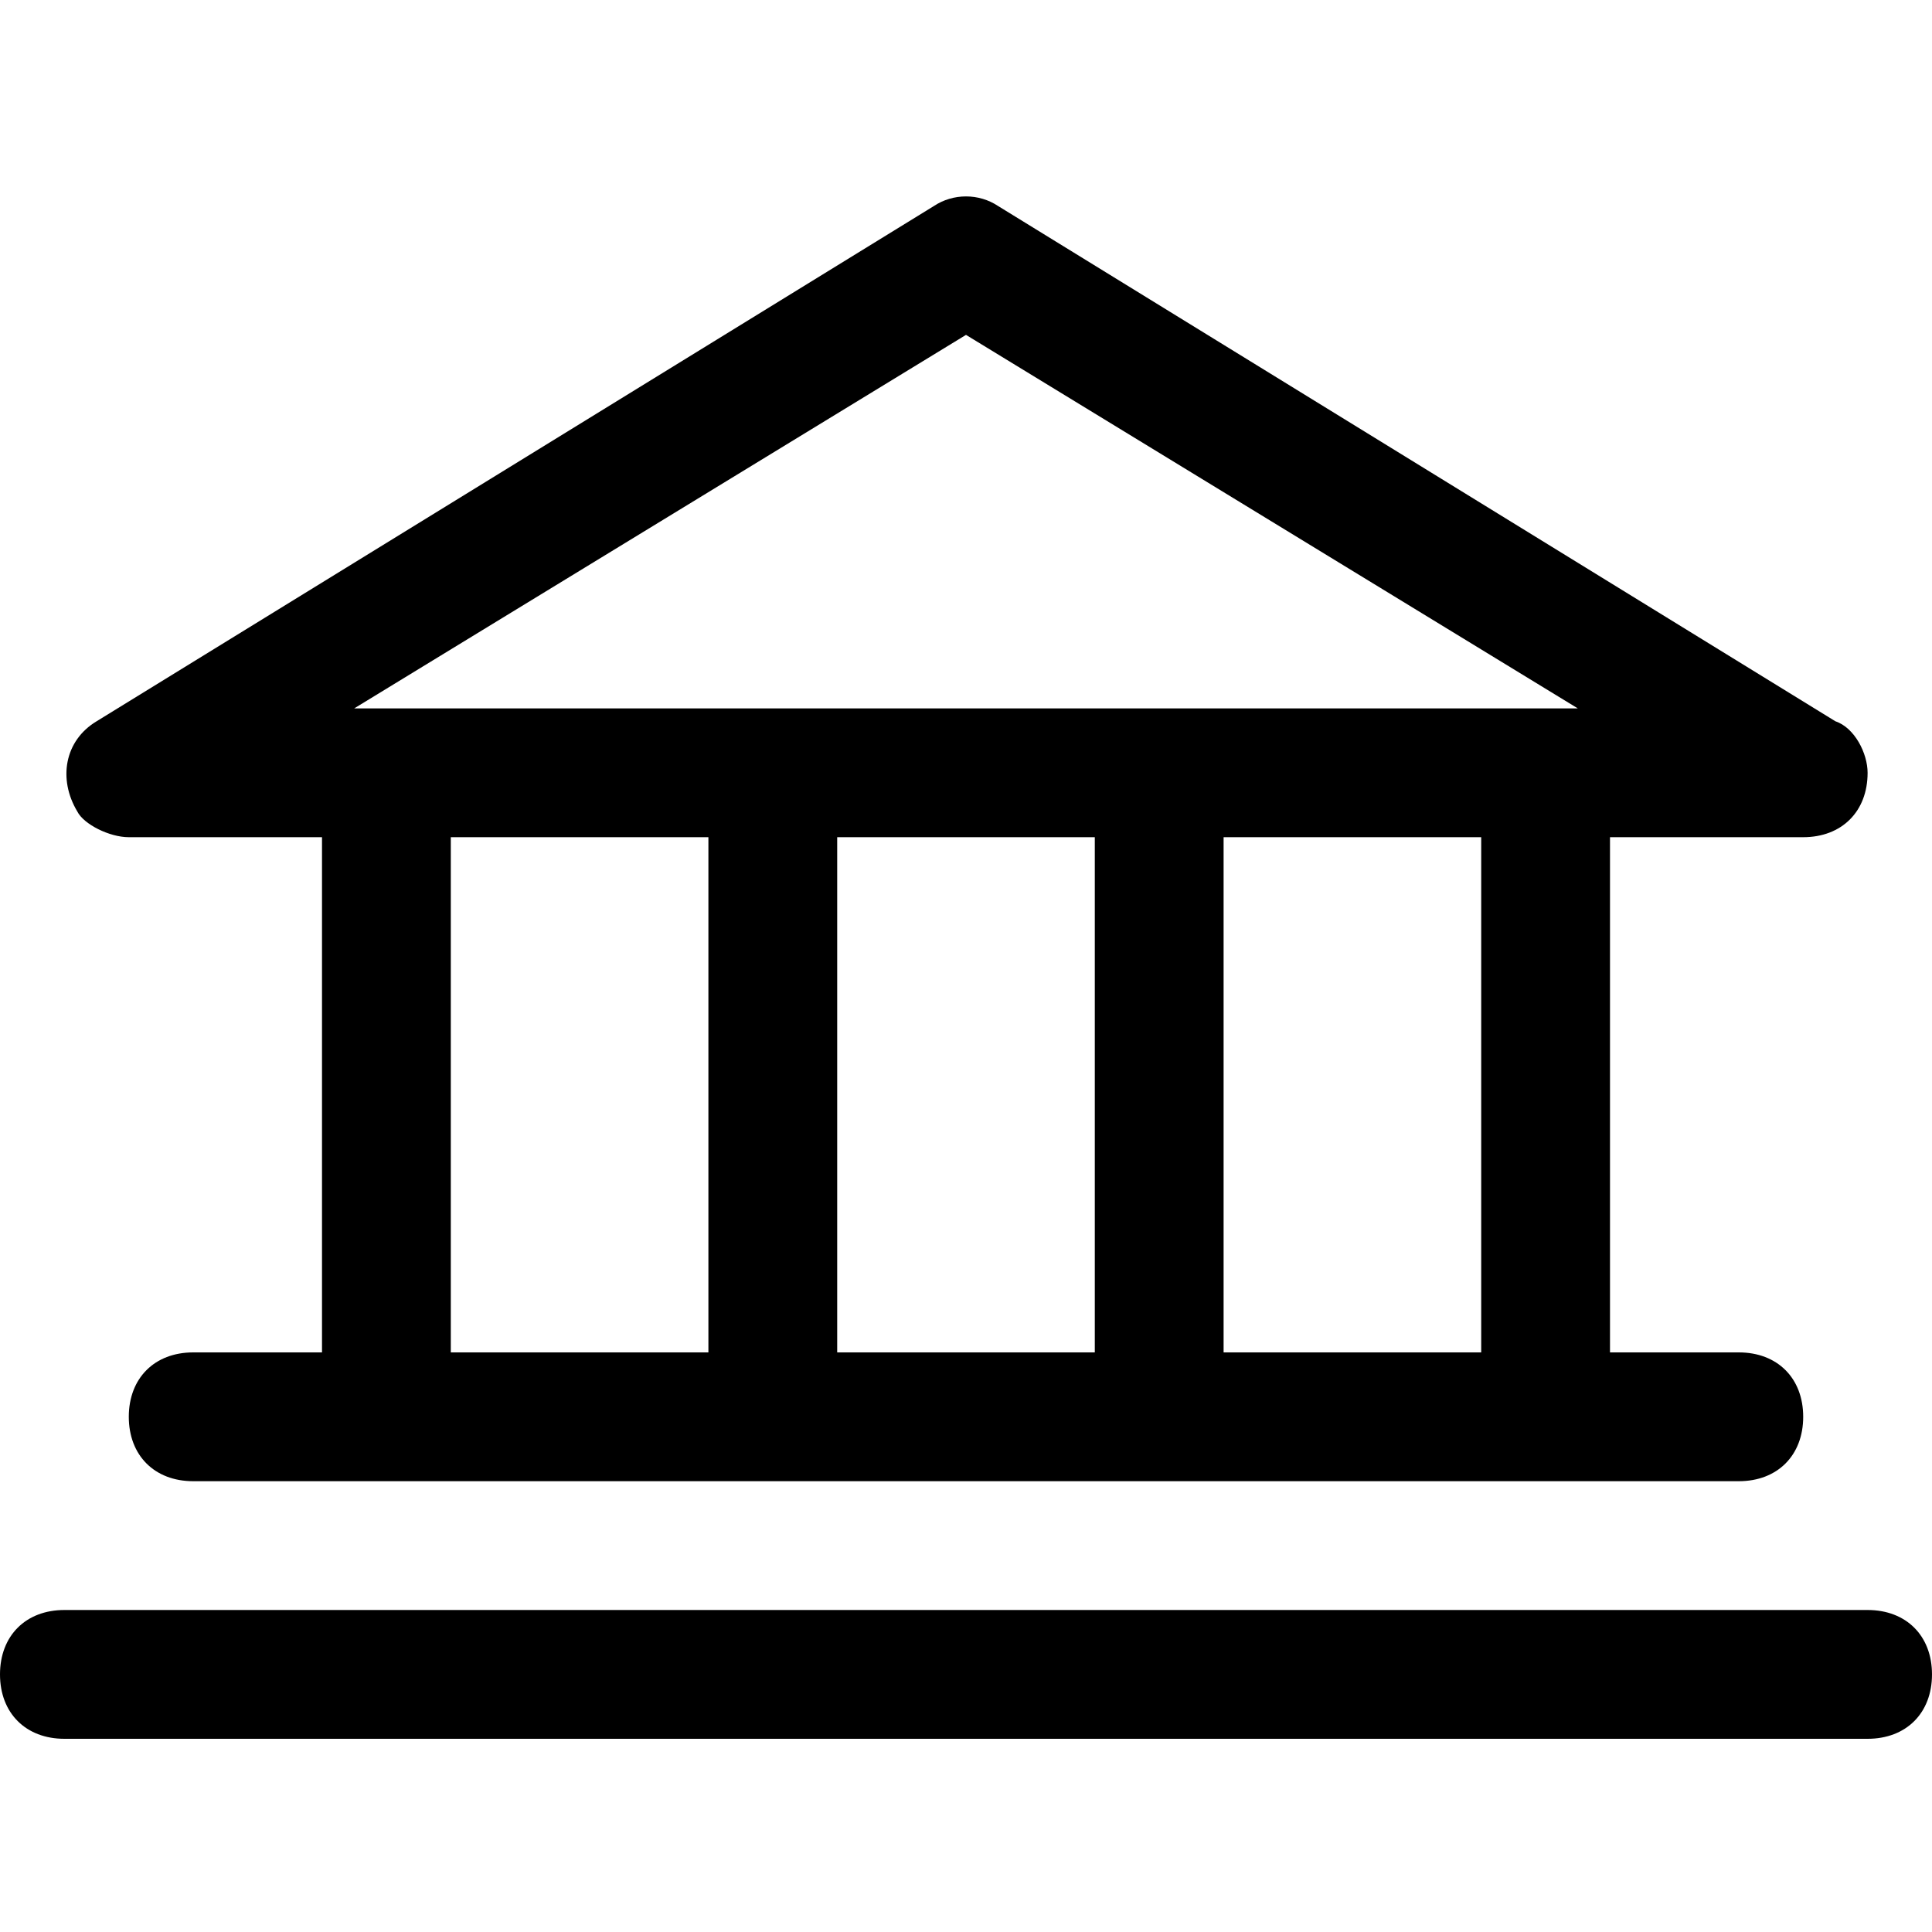
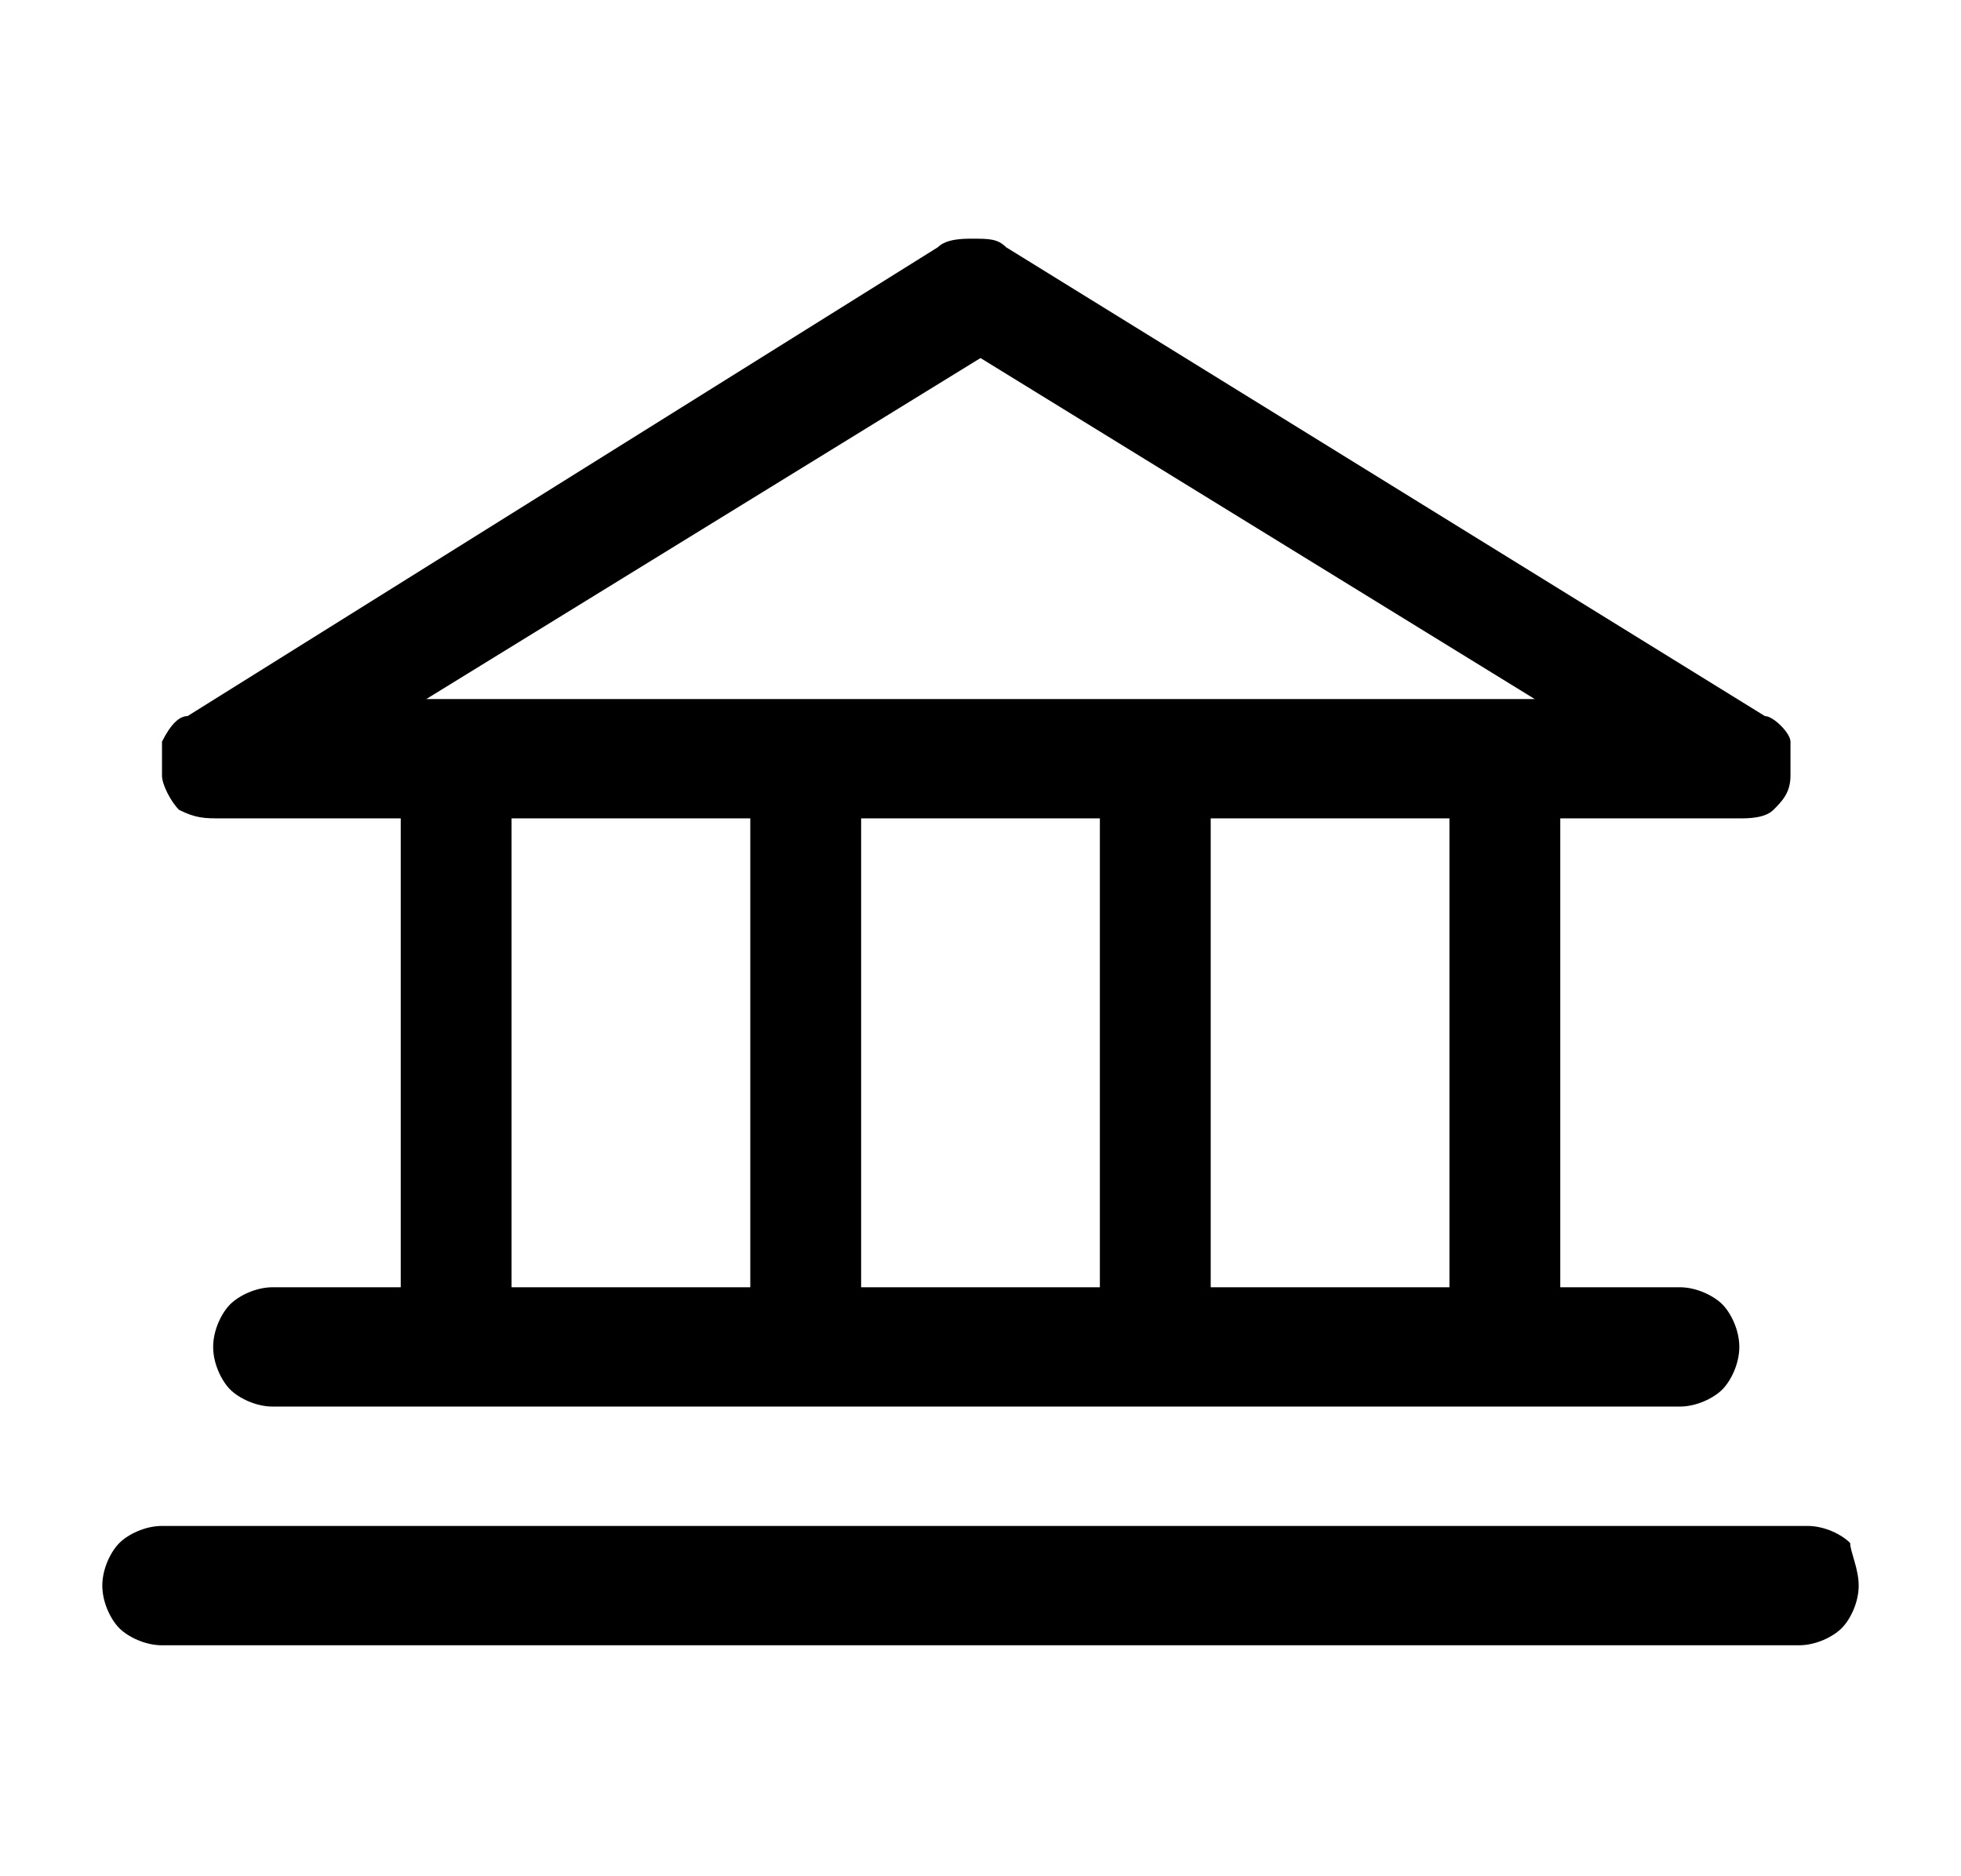
- <svg xmlns="http://www.w3.org/2000/svg" version="1.1" x="0px" y="0px" viewBox="0 0 30 30" style="enable-background:new 0 0 30 30;" xml:space="preserve">
-   <path d="M2,13h3v8H3c-0.6,0-1,0.4-1,1s0.4,1,1,1h24c0.6,0,1-0.4,1-1s-0.4-1-1-1h-2v-8h3c0.6,0,1-0.4,1-1  c0-0.3-0.2-0.7-0.5-0.8l-13-8c-0.3-0.2-0.7-0.2-1,0l-13,8c-0.5,0.3-0.6,0.9-0.3,1.4C1.3,12.8,1.7,13,2,13z M7,13h4v8H7V13z M17,13v8  h-4v-8H17z M23,21h-4v-8h4V21z M15,5.2l9.5,5.8H5.5L15,5.2z M30,26c0,0.6-0.4,1-1,1H1c-0.6,0-1-0.4-1-1s0.4-1,1-1h28  C29.6,25,30,25.4,30,26z" />
+ <svg xmlns="http://www.w3.org/2000/svg" viewBox="0 0 23 22" height="22" width="23">
+   <path d="M2.6,9.6h2.1v5.5H3.2c-0.2,0-0.4,0.1-0.5,0.2c-0.1,0.1-0.2,0.3-0.2,0.5c0,0.2,0.1,0.4,0.2,0.5   c0.1,0.1,0.3,0.2,0.5,0.2h16.5c0.2,0,0.4-0.1,0.5-0.2c0.1-0.1,0.2-0.3,0.2-0.5c0-0.2-0.1-0.4-0.2-0.5c-0.1-0.1-0.3-0.2-0.5-0.2   h-1.4V9.6h2.1c0.1,0,0.3,0,0.4-0.1c0.1-0.1,0.2-0.2,0.2-0.4c0-0.1,0-0.3,0-0.4s-0.2-0.3-0.3-0.3l-8.9-5.5c-0.1-0.1-0.2-0.1-0.4-0.1   c-0.1,0-0.3,0-0.4,0.1L2.2,8.4C2.1,8.4,2,8.5,1.9,8.7C1.9,8.8,1.9,9,1.9,9.1c0,0.1,0.1,0.3,0.2,0.4C2.3,9.6,2.4,9.6,2.6,9.6z    M6,9.6h2.8v5.5H6V9.6z M12.9,9.6v5.5h-2.8V9.6H12.9z M17,15.1h-2.8V9.6H17V15.1z M11.5,4.2l6.5,4H5L11.5,4.2z M21.8,18.6   c0,0.2-0.1,0.4-0.2,0.5c-0.1,0.1-0.3,0.2-0.5,0.2H1.9c-0.2,0-0.4-0.1-0.5-0.2c-0.1-0.1-0.2-0.3-0.2-0.5c0-0.2,0.1-0.4,0.2-0.5   c0.1-0.1,0.3-0.2,0.5-0.2h19.3c0.2,0,0.4,0.1,0.5,0.2C21.7,18.2,21.8,18.4,21.8,18.6z" />
</svg>
